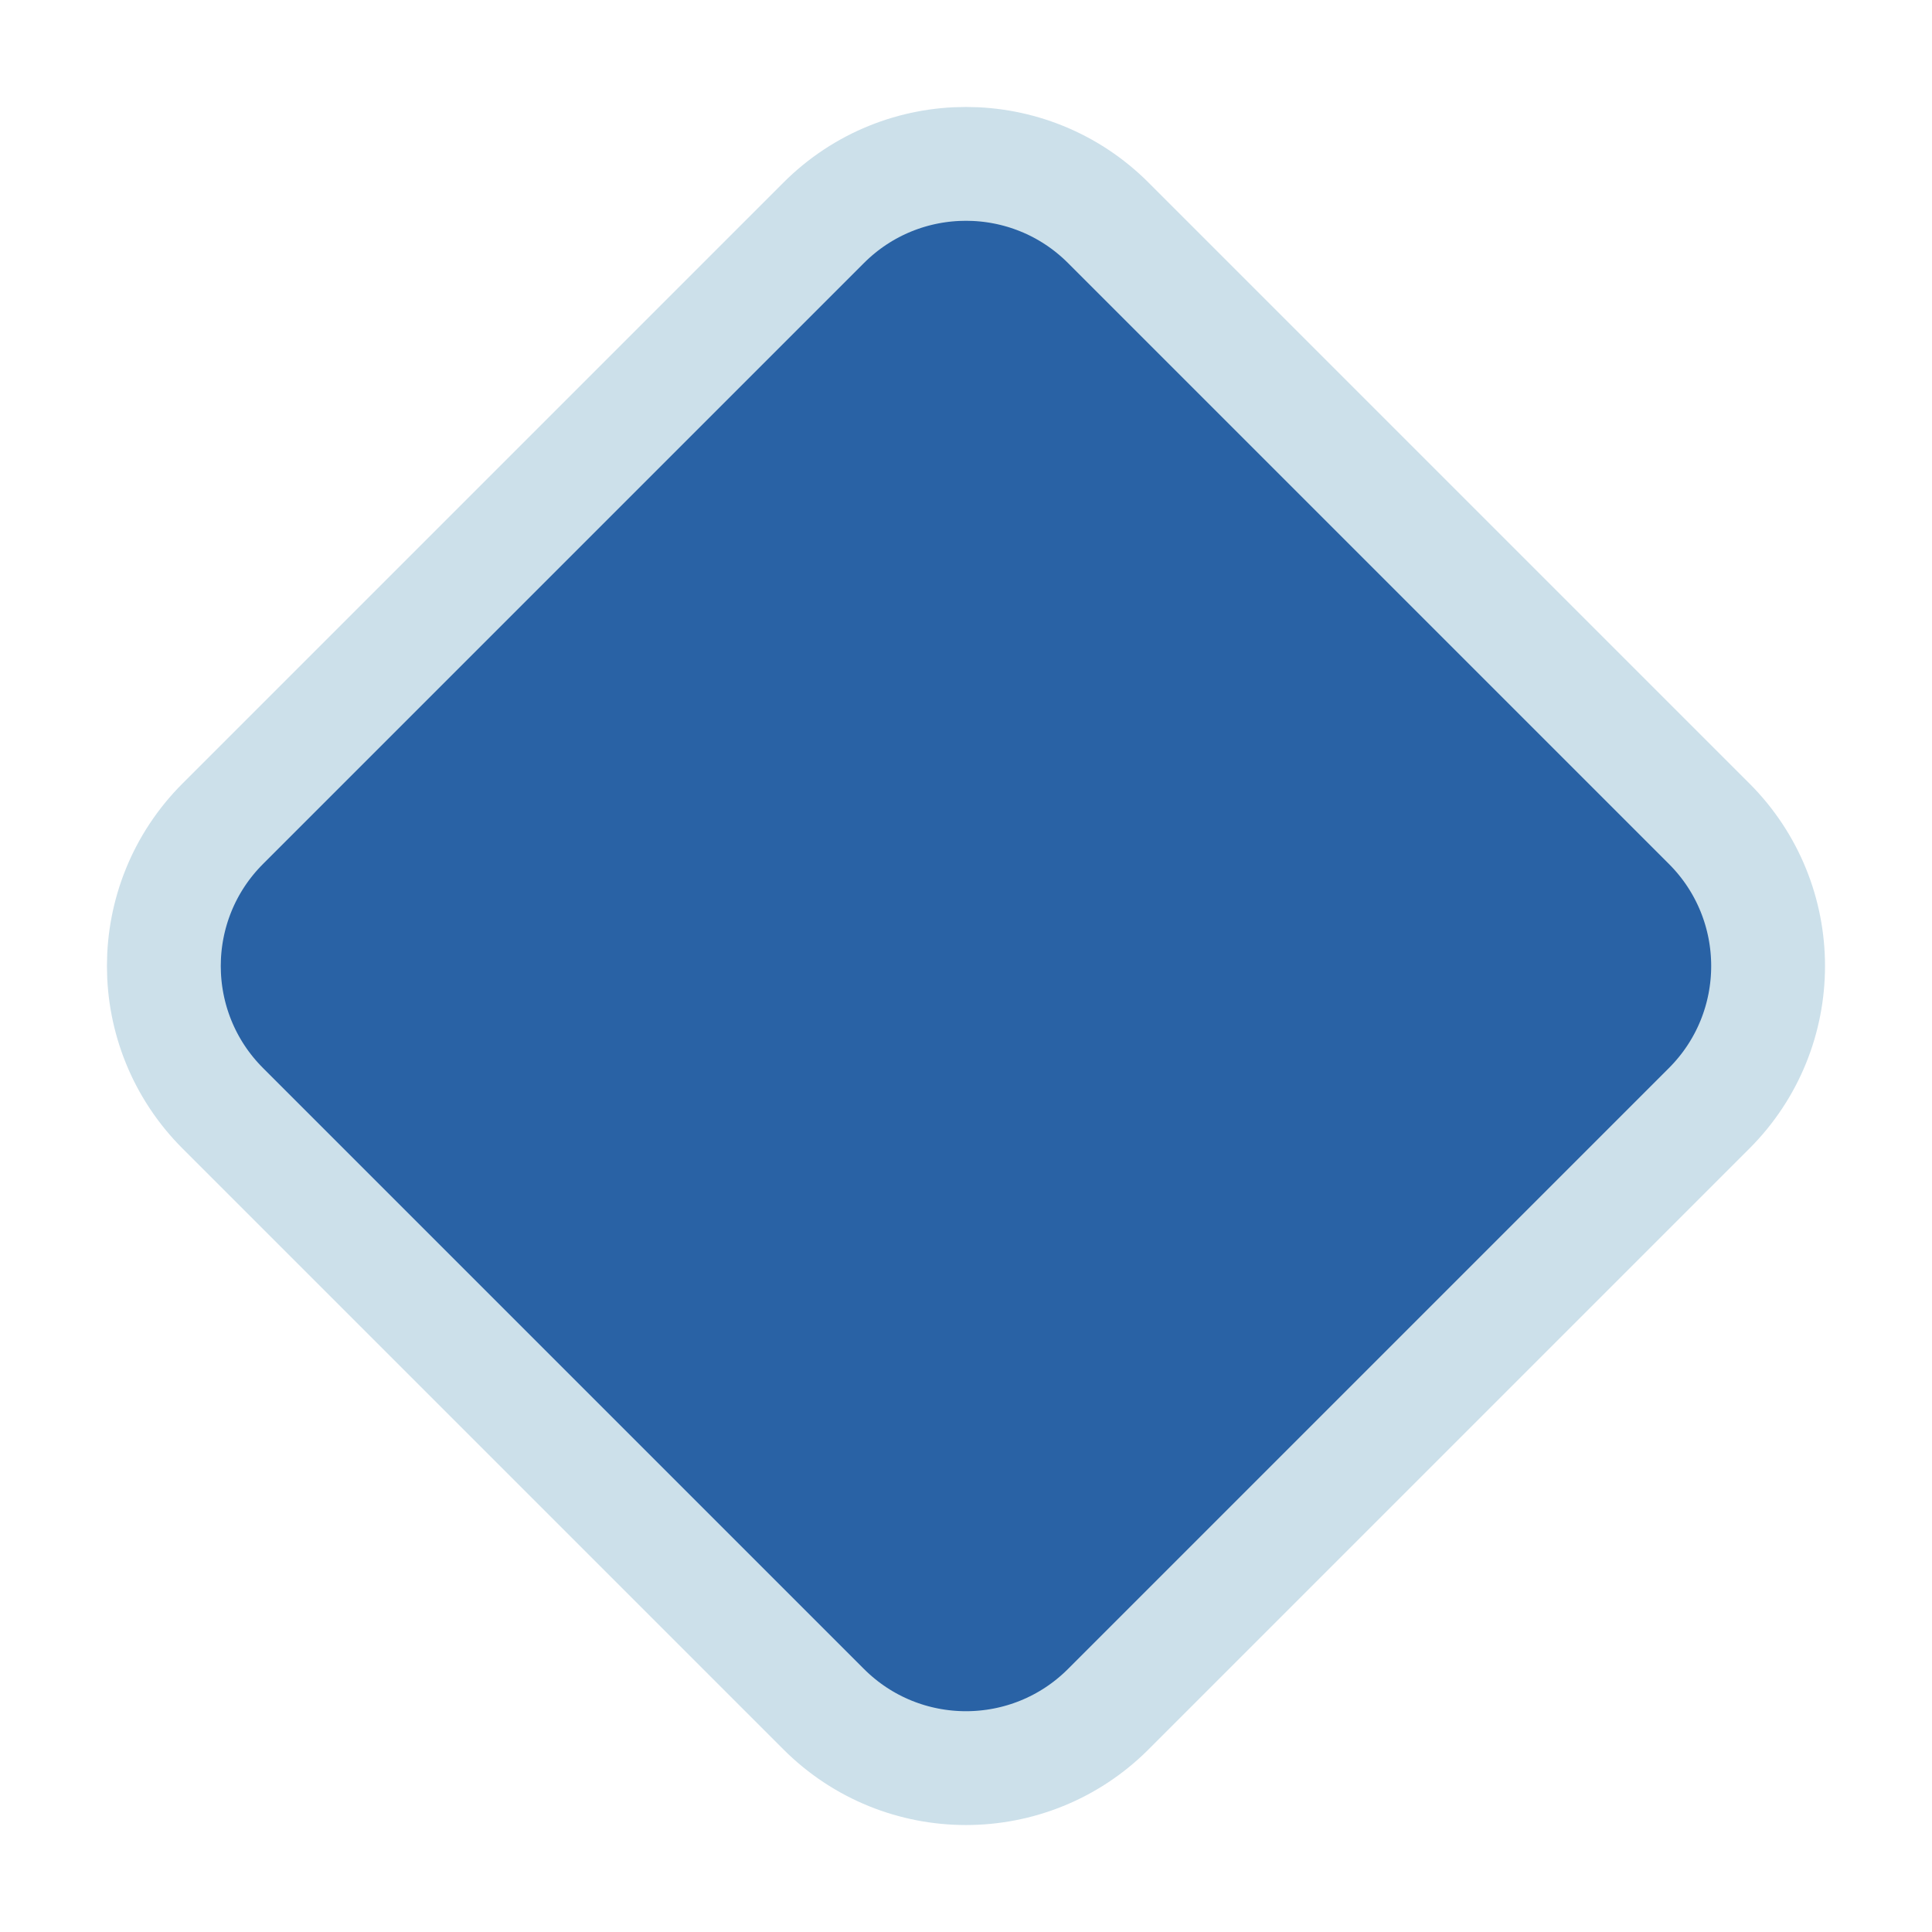
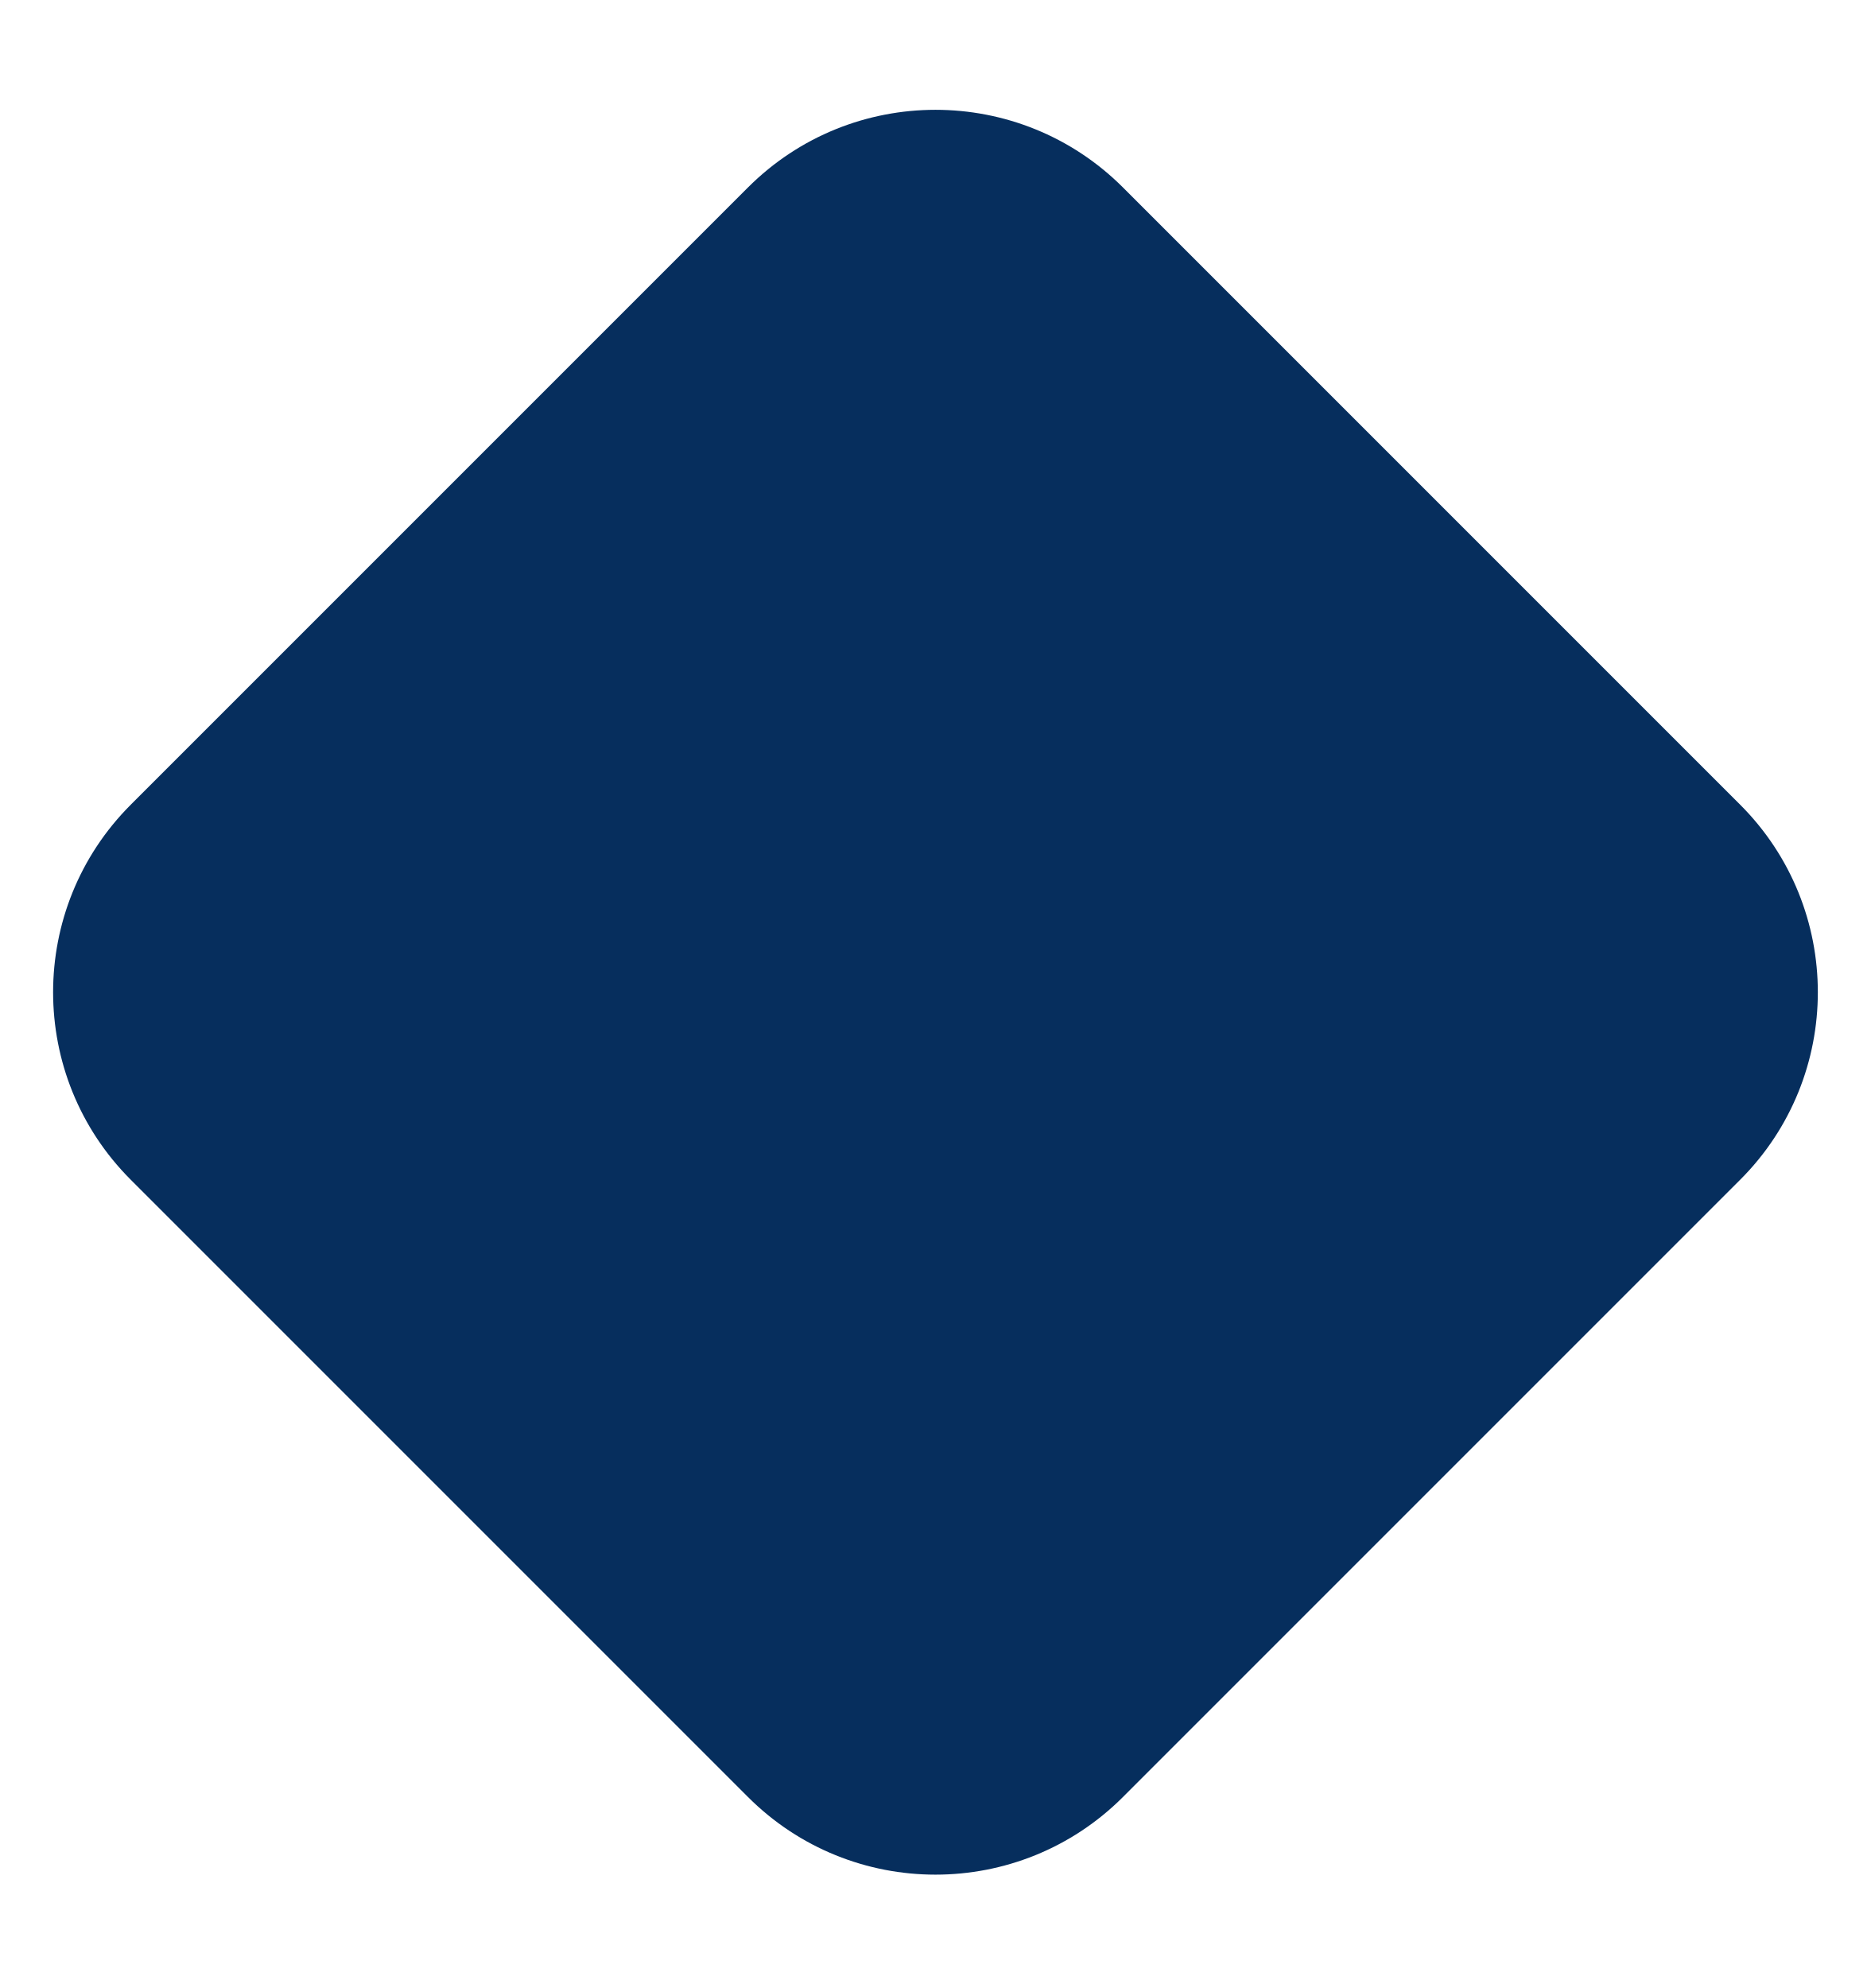
- <svg xmlns="http://www.w3.org/2000/svg" width="12" height="12" viewBox="0 0 12 12" fill="none">
-   <rect x="0.5" y="6" width="7.778" height="7.778" rx="1.25" transform="rotate(-45 0.5 6)" fill="#2962A5" stroke="#CCE0EA" stroke-width="0.707" />
+ <svg xmlns="http://www.w3.org/2000/svg" width="16" height="17" viewBox="0 0 16 17" fill="none">
+   <rect x="-0.485" y="8.485" width="12" height="12" rx="2.268" transform="rotate(-45 -0.485352 8.48535)" fill="#062E5D" />
</svg>
